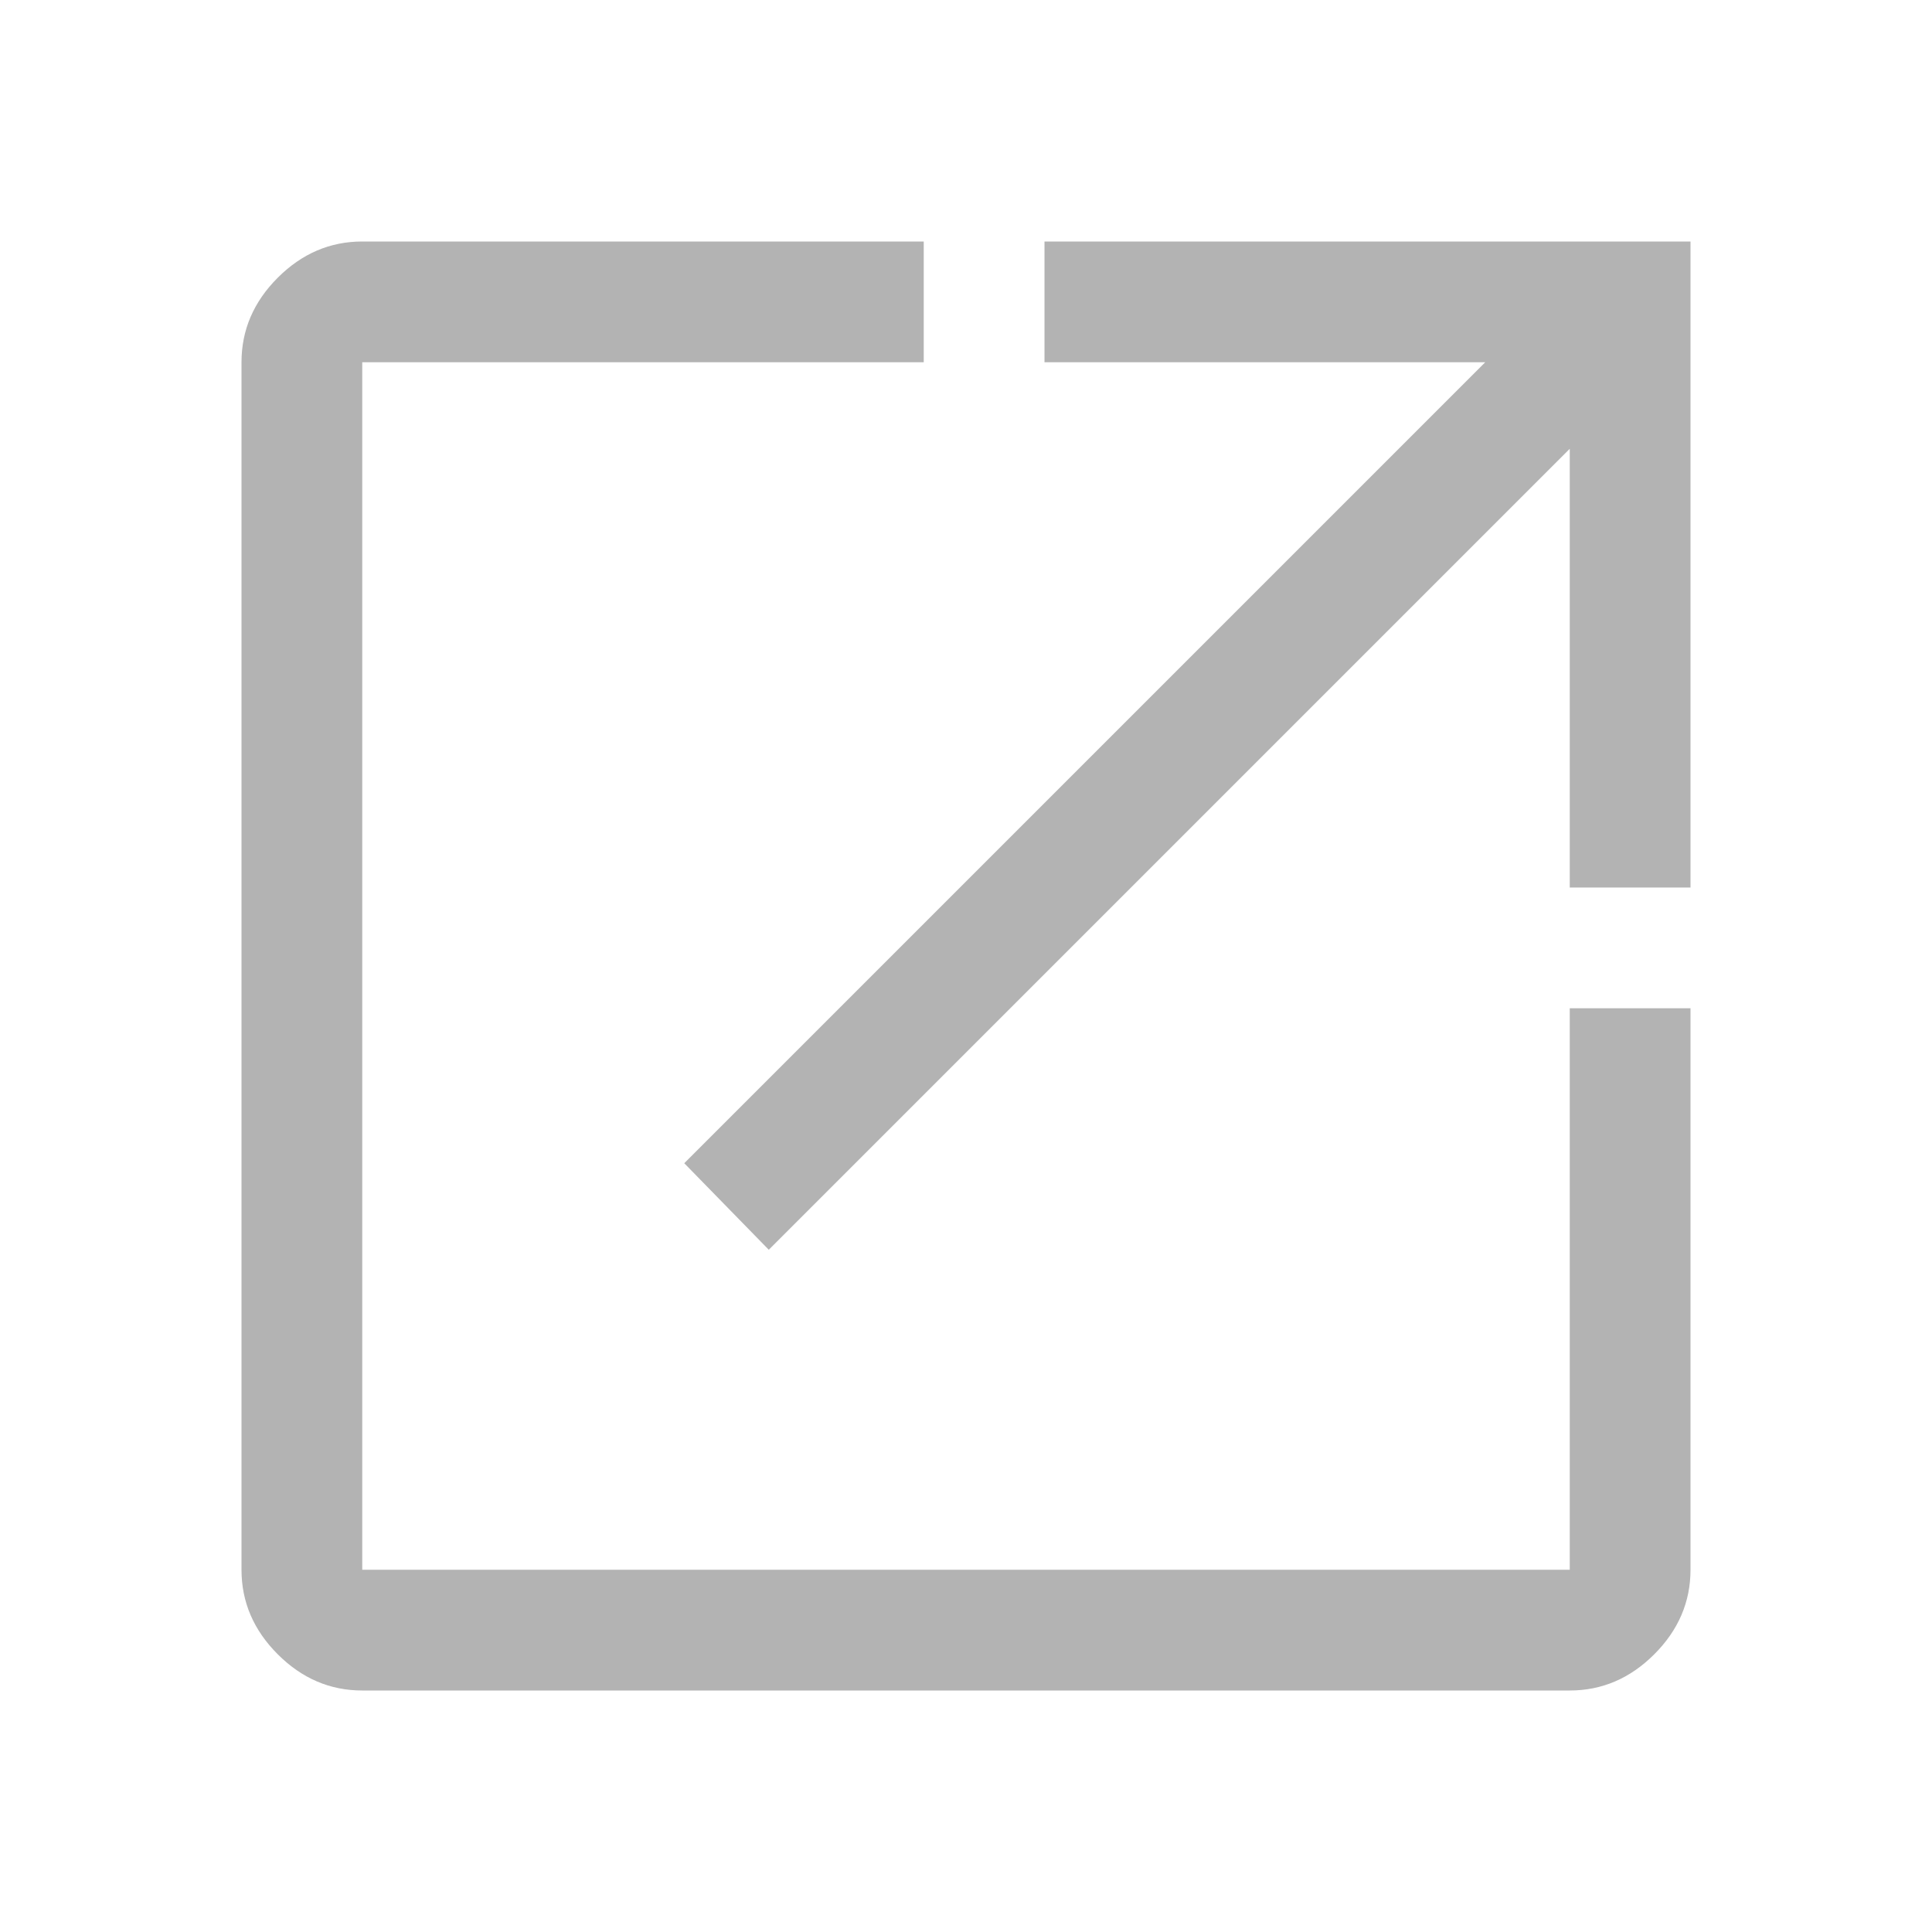
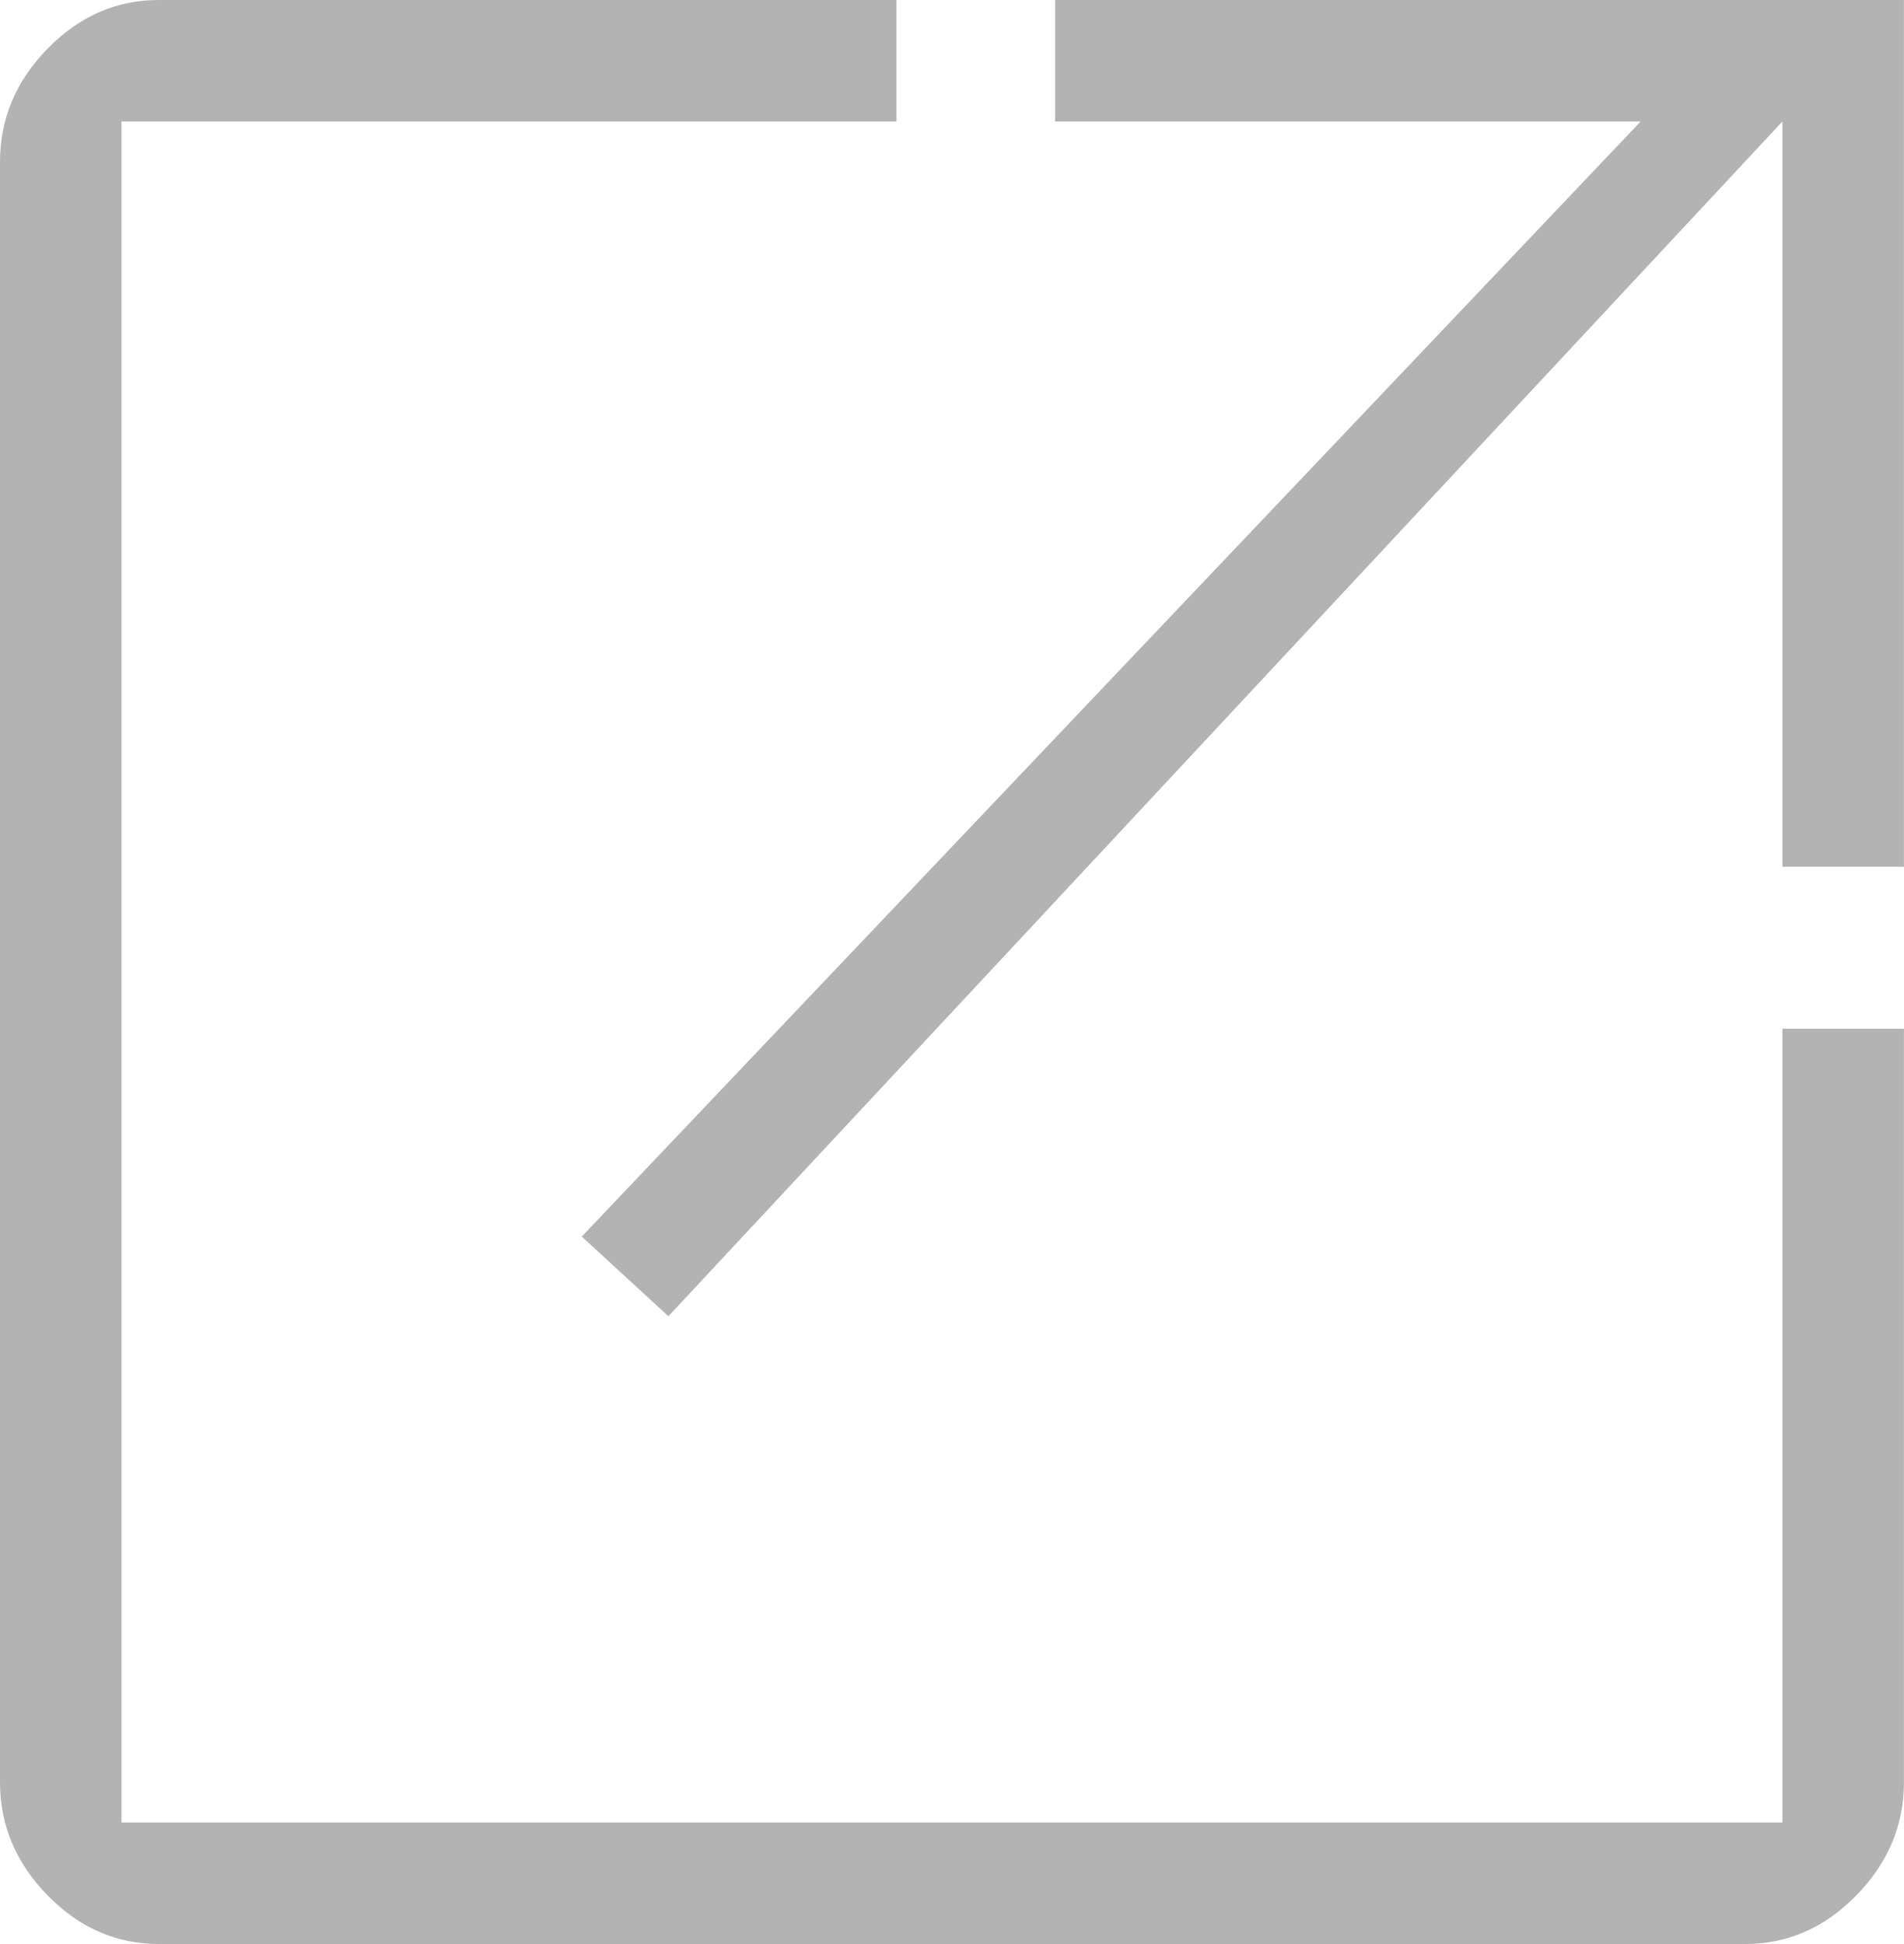
- <svg xmlns="http://www.w3.org/2000/svg" width="48" height="48" viewBox="0 0 48 48" fill="none">
-   <path d="M9 42C8.2 42 7.5 41.7 6.9 41.1C6.3 40.5 6 39.8 6 39V9C6 8.2 6.3 7.5 6.9 6.9C7.5 6.3 8.2 6 9 6H22.95V9H9V39H39V25.05H42V39C42 39.8 41.7 40.5 41.1 41.1C40.5 41.7 39.8 42 39 42H9ZM19.1 31.05L17 28.9L36.9 9H25.95V6H42V22.05H39V11.15L19.1 31.05Z" fill="#B3B3B3" />
+ <svg xmlns="http://www.w3.org/2000/svg" width="47" height="48" viewBox="0 0 47 48" fill="none">
+   <path d="M16.5 32.5L14.361 30.533L40.5 3H26.046V0H47V21.4H44V3L16.5 32.5Z" fill="#B3B3B3" />
+   <path d="M43.083 48H3.917C2.872 48 1.958 47.6 1.175 46.8C0.392 46 0 45.067 0 44V4C0 2.933 0.392 2 1.175 1.2C1.958 0.4 2.872 0 3.917 0H22.129V3L3 3V45L44 45V25.4L47 25.4V44C47 45.067 46.608 46 45.825 46.8C45.042 47.6 44.128 48 43.083 48Z" fill="#B3B3B3" />
</svg>
